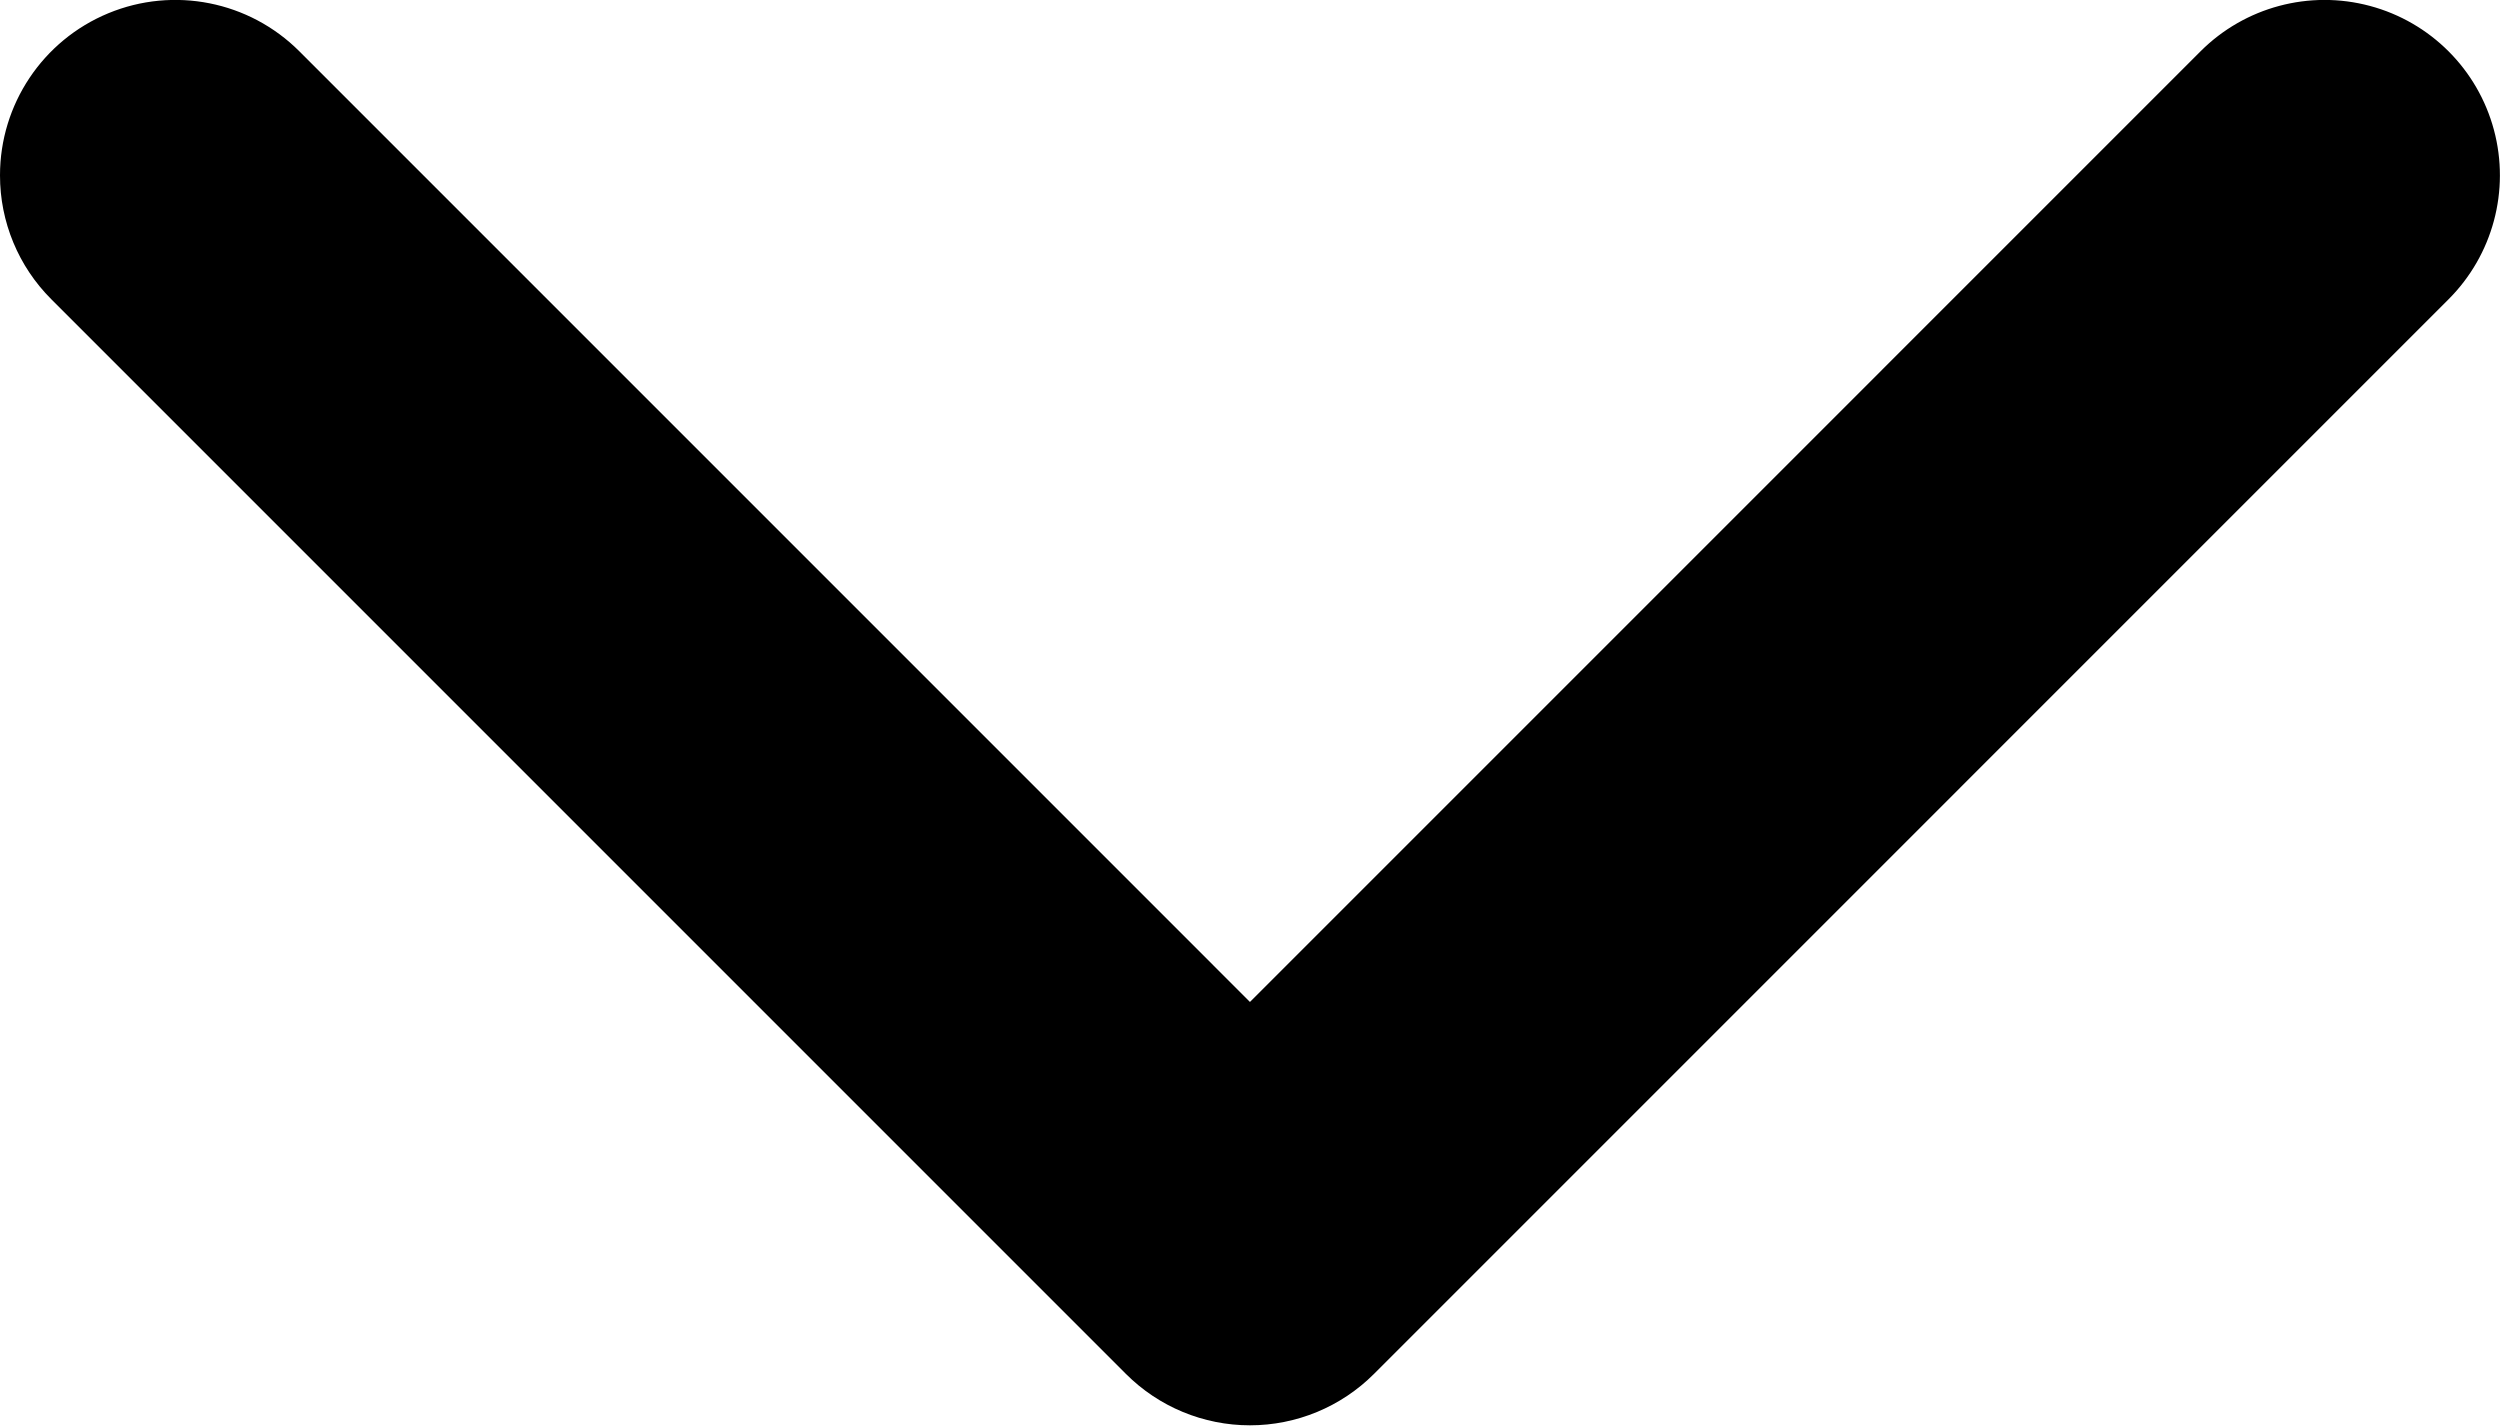
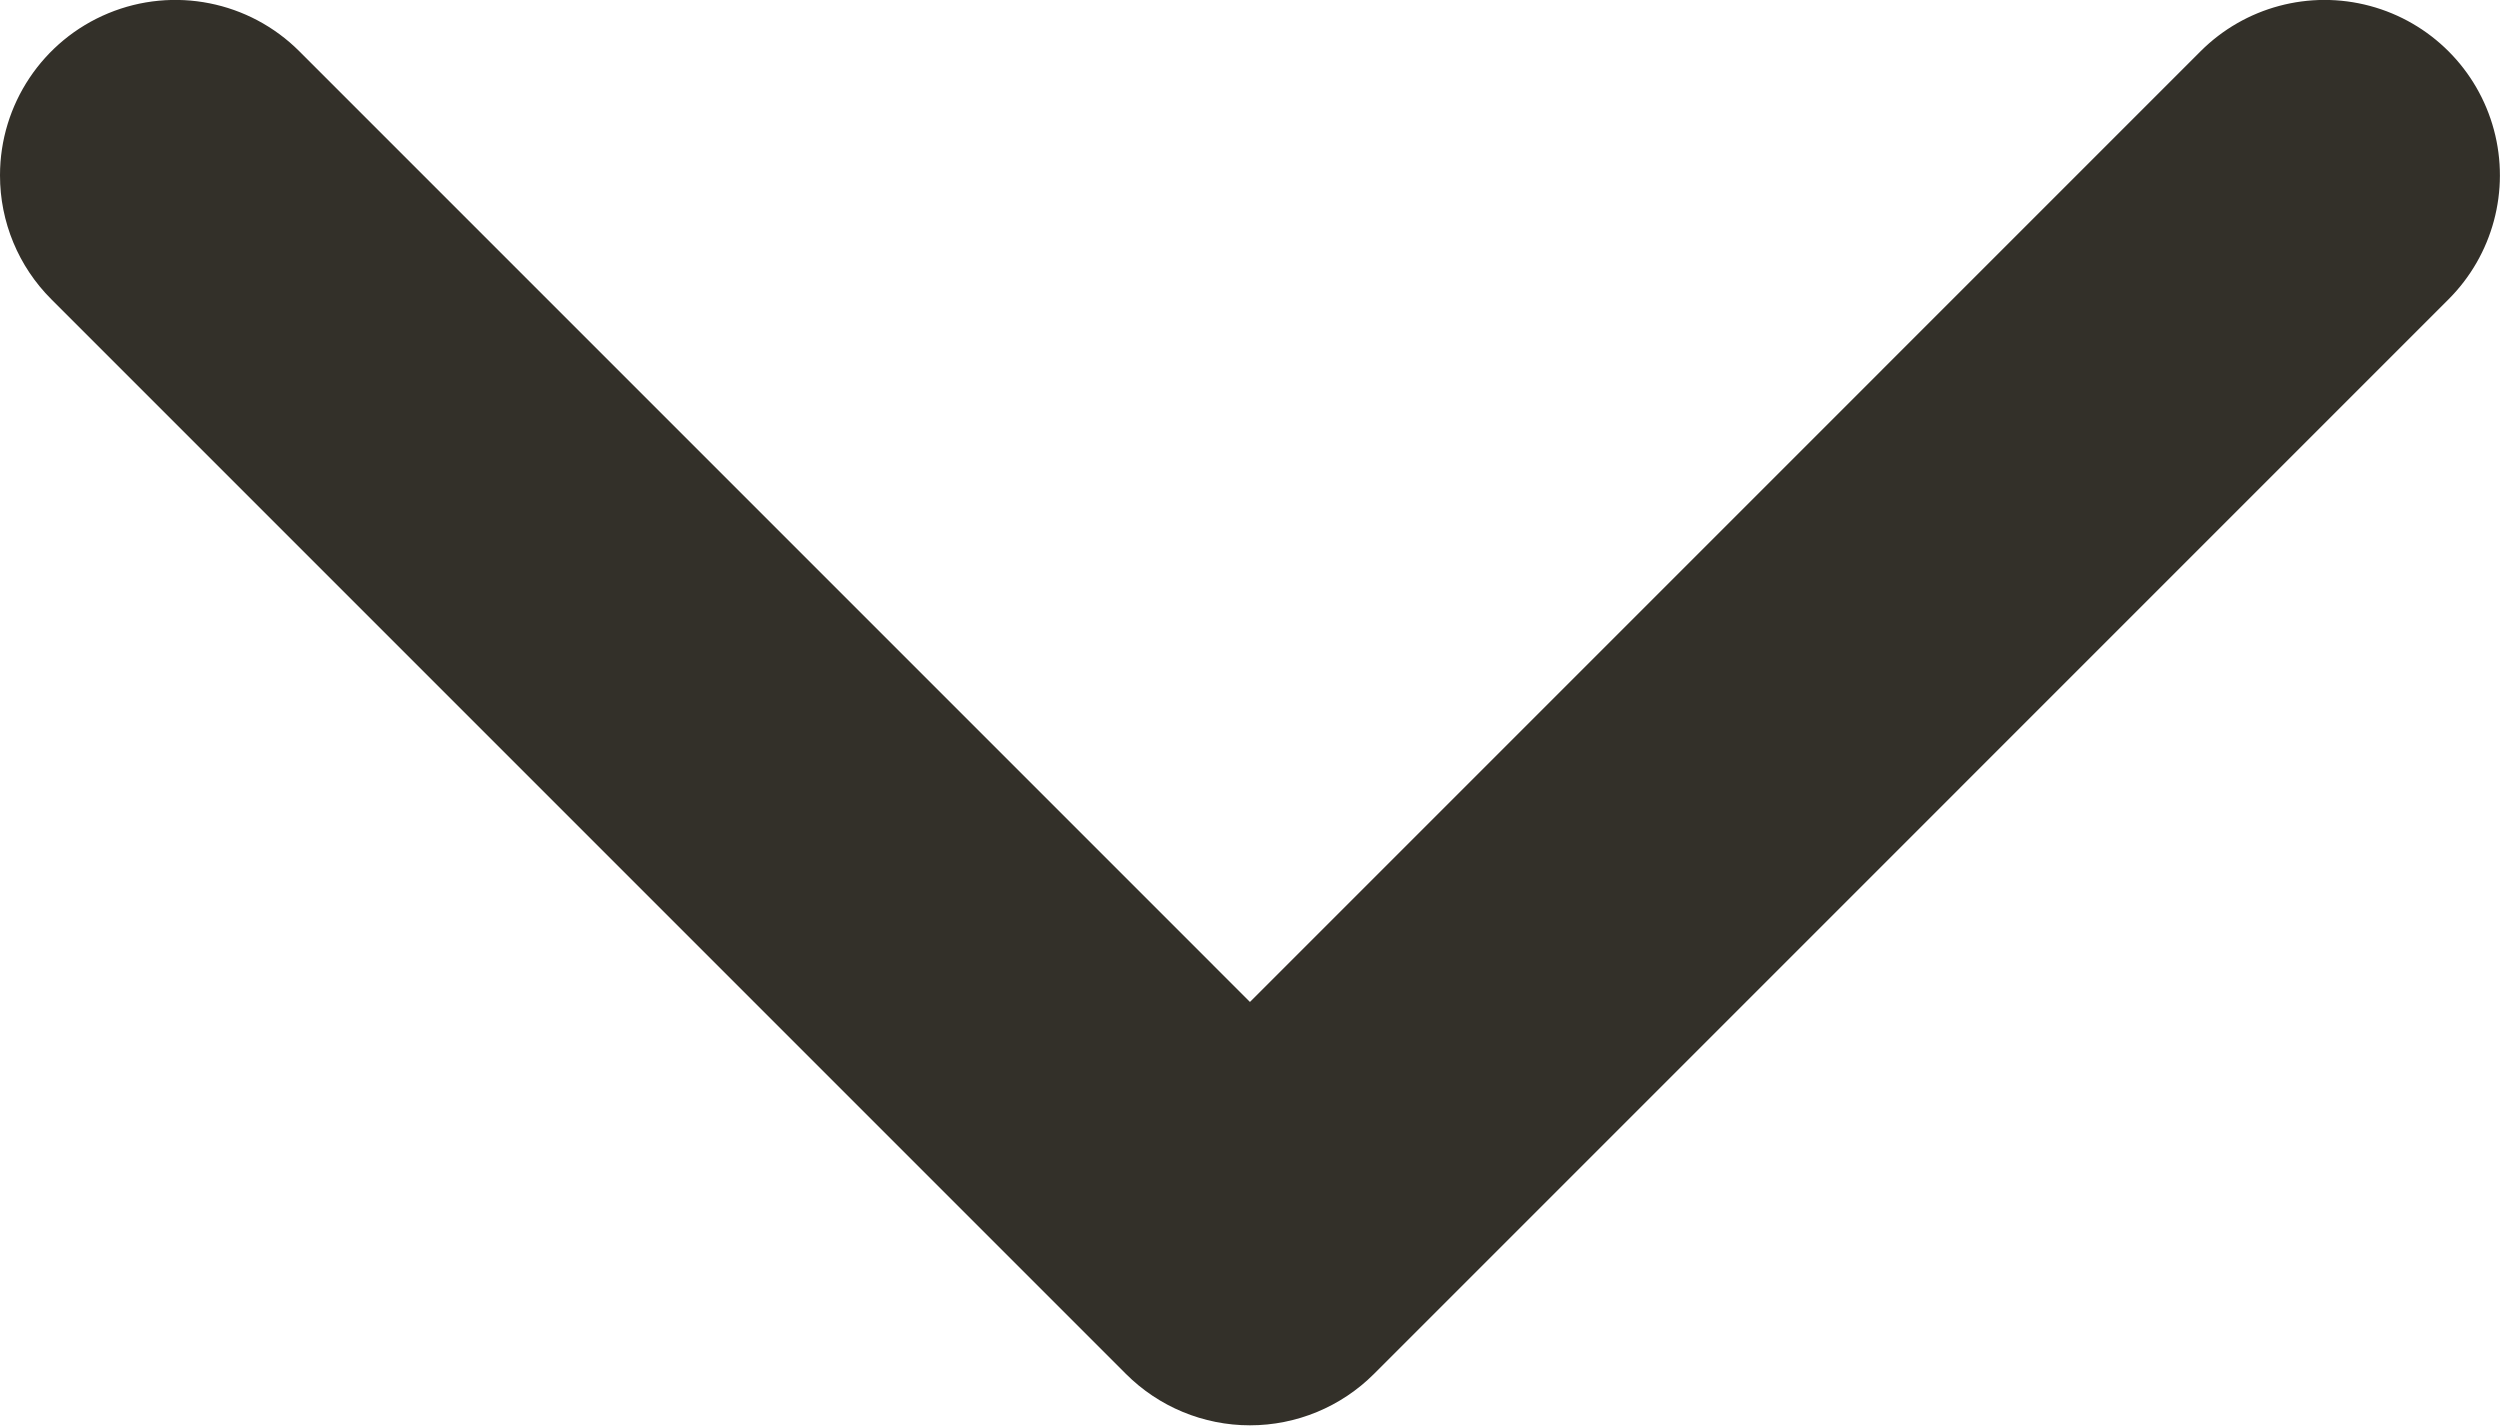
<svg xmlns="http://www.w3.org/2000/svg" width="499px" height="285px" viewBox="0 0 499 285" version="1.1">
-   <path d="M-2.66453526e-14,35 C-0.005,20.841 8.521,8.074 21.601,2.654 C34.681,-2.767 49.739,0.228 59.75,10.24 L249.49,199.99 L439.23,10.24 C448.072,1.398 460.96,-2.056 473.039,1.181 C485.118,4.417 494.553,13.852 497.789,25.931 C501.026,38.01 497.572,50.898 488.73,59.74 L274.24,274.24 C267.676,280.805 258.773,284.493 249.49,284.493 C240.207,284.493 231.304,280.805 224.74,274.24 L10.25,59.74 C3.679,53.185 -0.01,44.282 -2.66453526e-14,35 Z" fill="#000000" fill-rule="nonzero" />
+   <path d="M-2.66453526e-14,35 C-0.005,20.841 8.521,8.074 21.601,2.654 C34.681,-2.767 49.739,0.228 59.75,10.24 L249.49,199.99 L439.23,10.24 C448.072,1.398 460.96,-2.056 473.039,1.181 C485.118,4.417 494.553,13.852 497.789,25.931 C501.026,38.01 497.572,50.898 488.73,59.74 L274.24,274.24 C267.676,280.805 258.773,284.493 249.49,284.493 C240.207,284.493 231.304,280.805 224.74,274.24 L10.25,59.74 C3.679,53.185 -0.01,44.282 -2.66453526e-14,35 Z" fill="#333029" fill-rule="nonzero" />
</svg>
